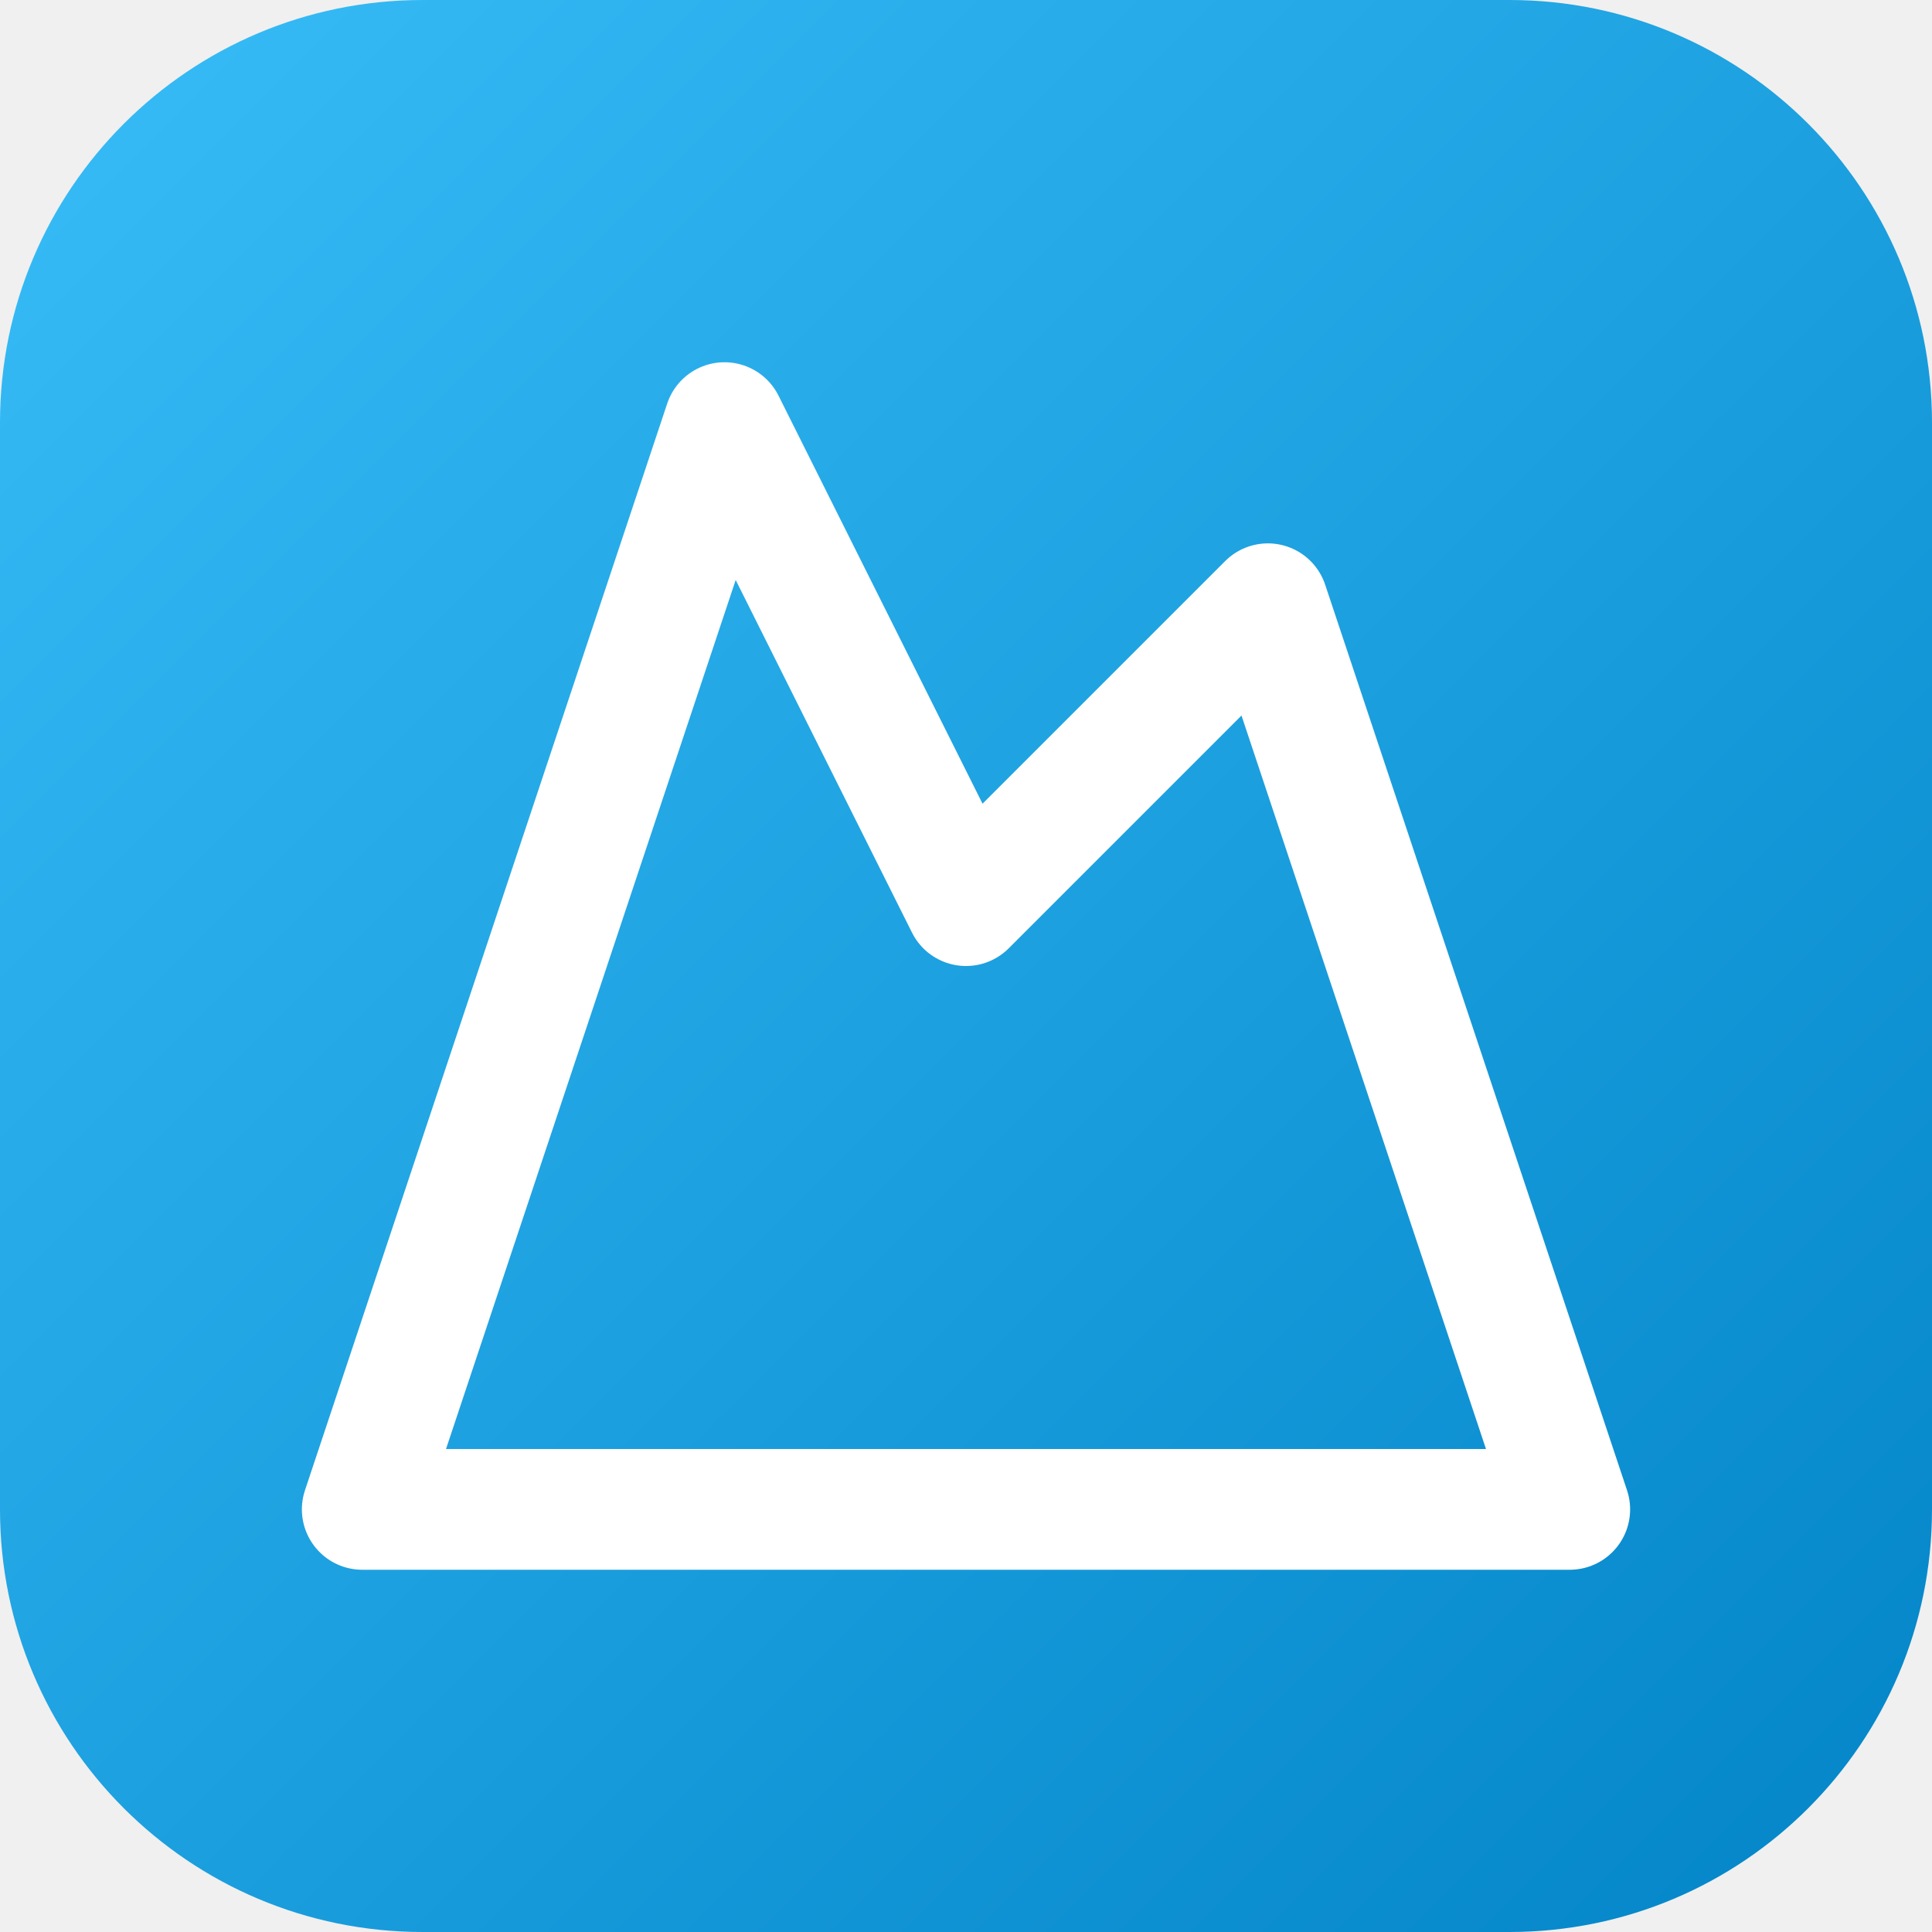
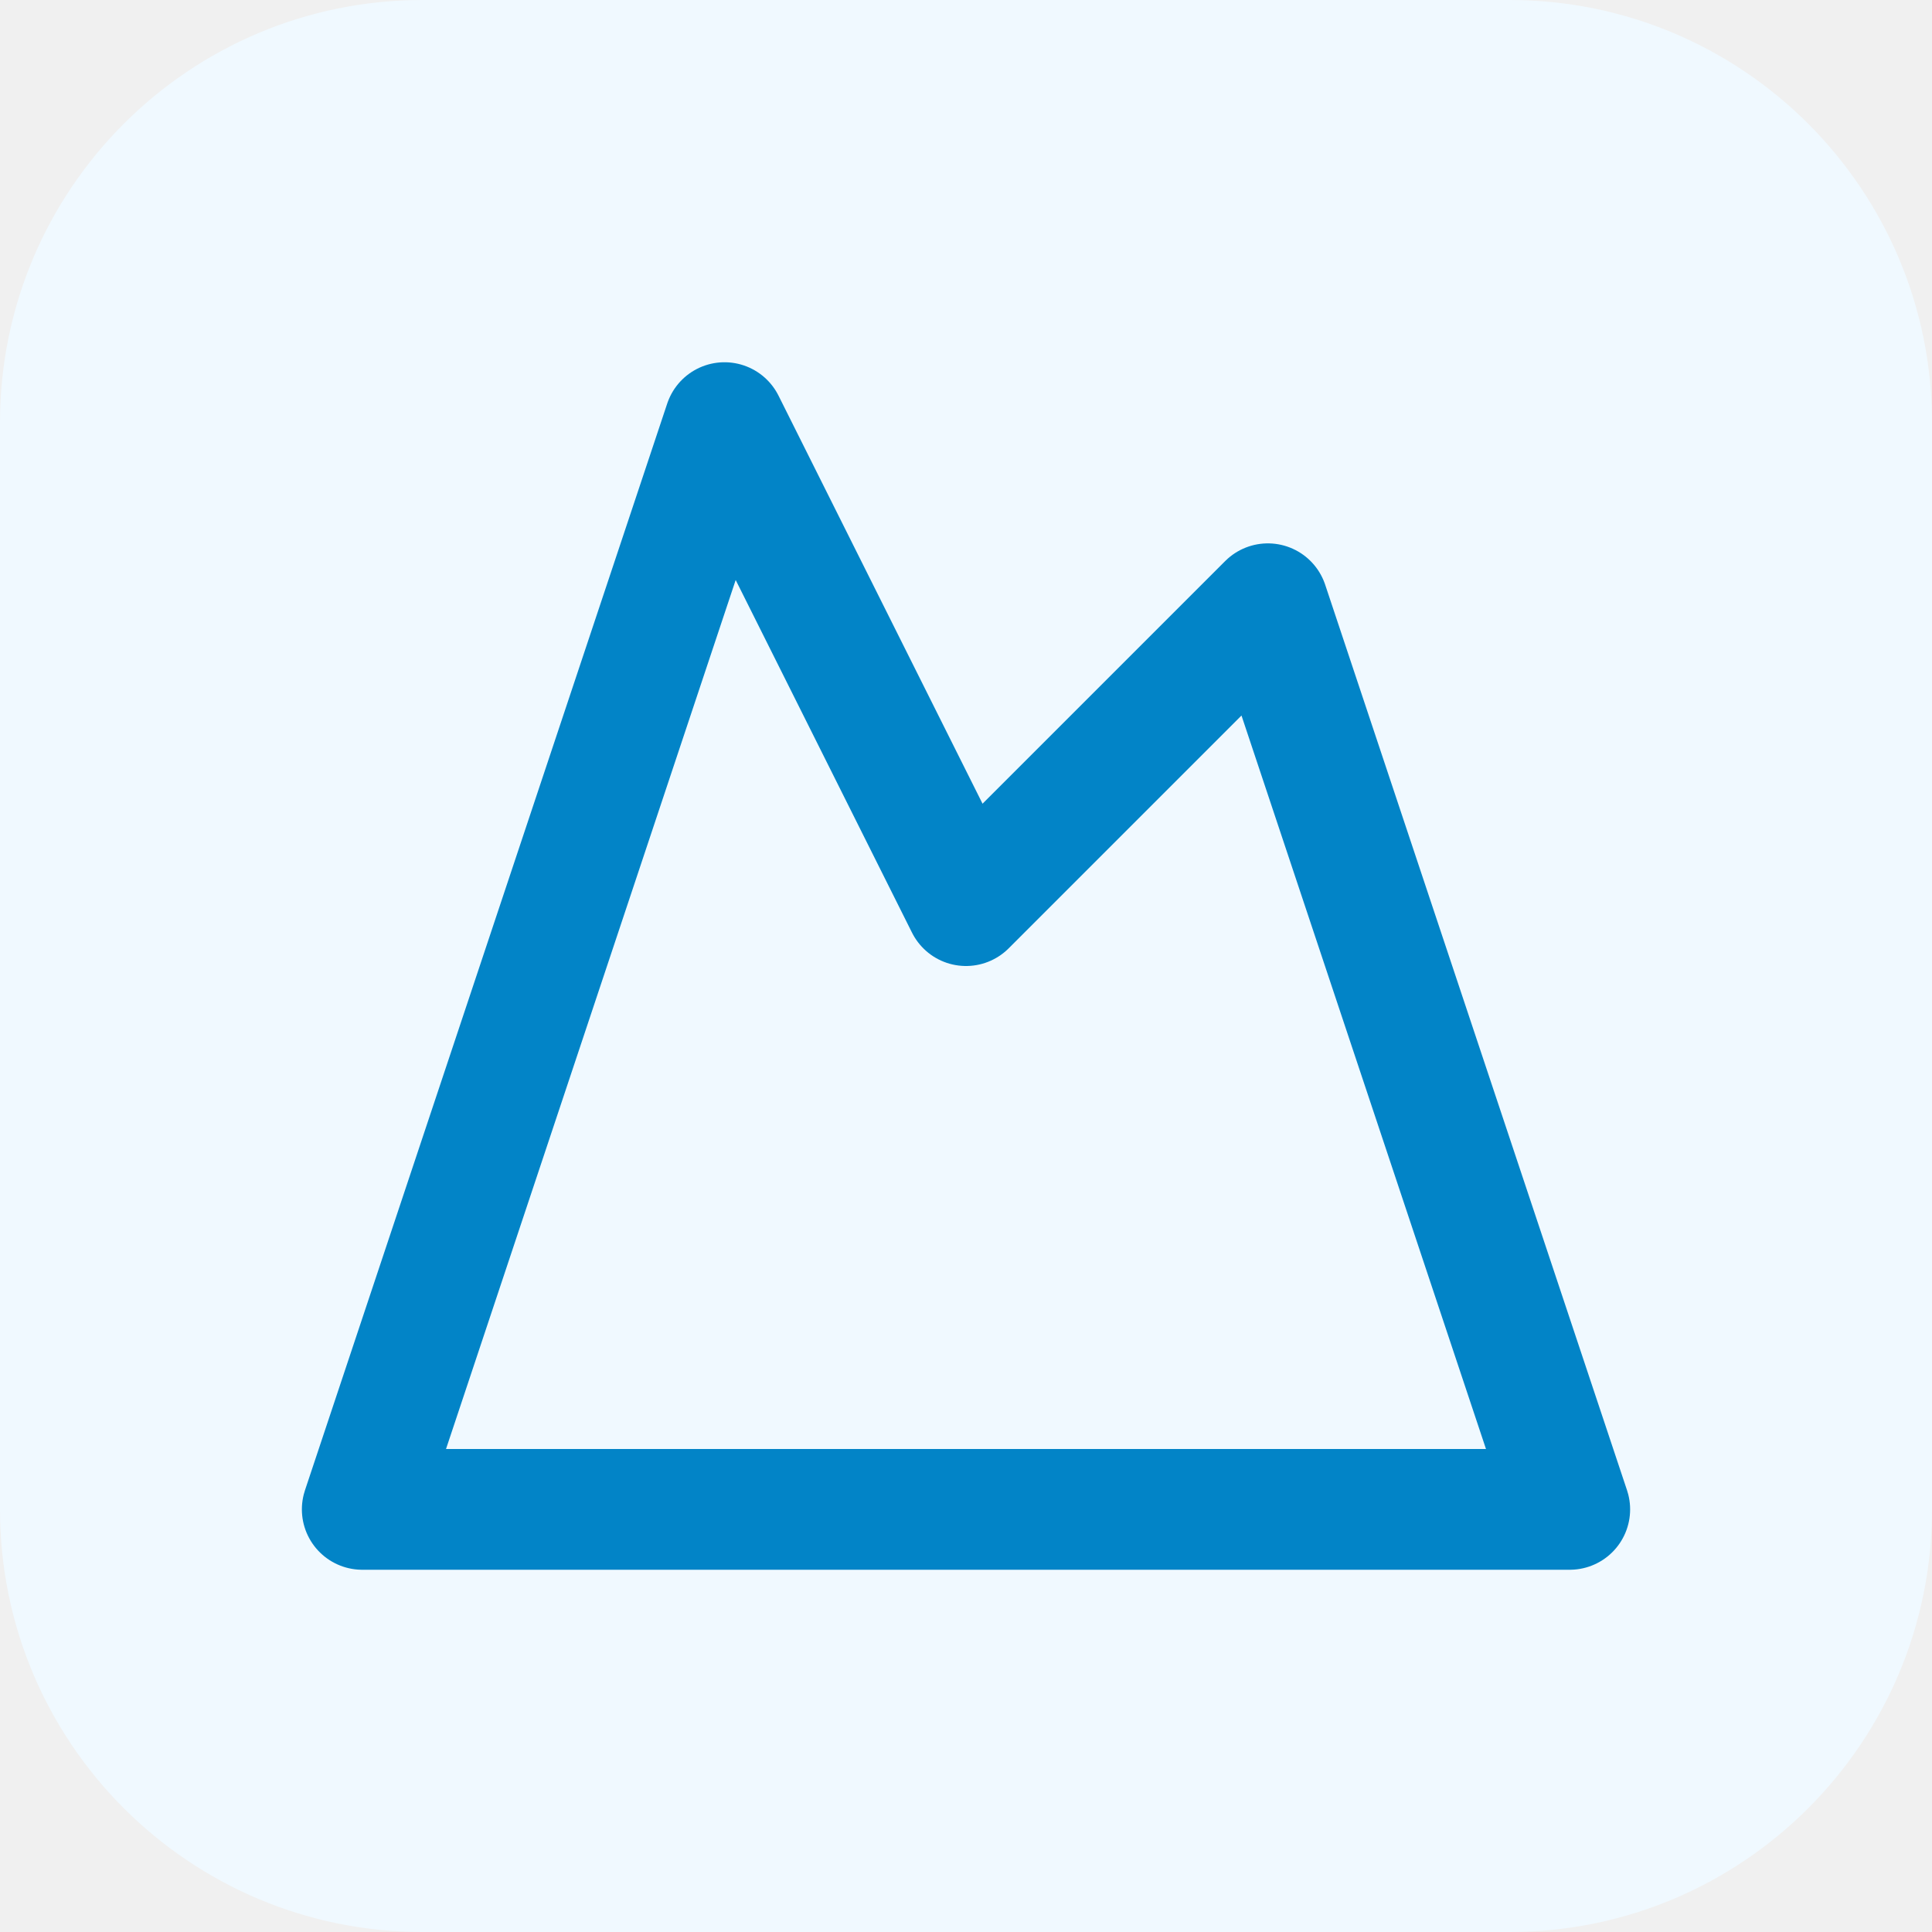
<svg xmlns="http://www.w3.org/2000/svg" viewBox="0 0 32 32">
-   <defs>
-     <linearGradient id="bg" x1="0%" y1="0%" x2="100%" y2="100%">
-       <stop offset="0%" stop-color="#38bdf8" />
-       <stop offset="100%" stop-color="#0284c7" />
-     </linearGradient>
-   </defs>
-   <rect width="32" height="32" rx="7" fill="url(#bg)" />
-   <g transform="translate(4,4)" fill="none" stroke="#ffffff" stroke-width="2" stroke-linecap="round" stroke-linejoin="round">
+   <rect width="32" height="32" rx="7" fill="#f0f9ff" />
+   <g transform="translate(4,4)" fill="none" stroke="#0284c7" stroke-width="2" stroke-linecap="round" stroke-linejoin="round">
    <path d="m8 3 4 8 5-5 5 15H2L8 3z" />
  </g>
</svg>
